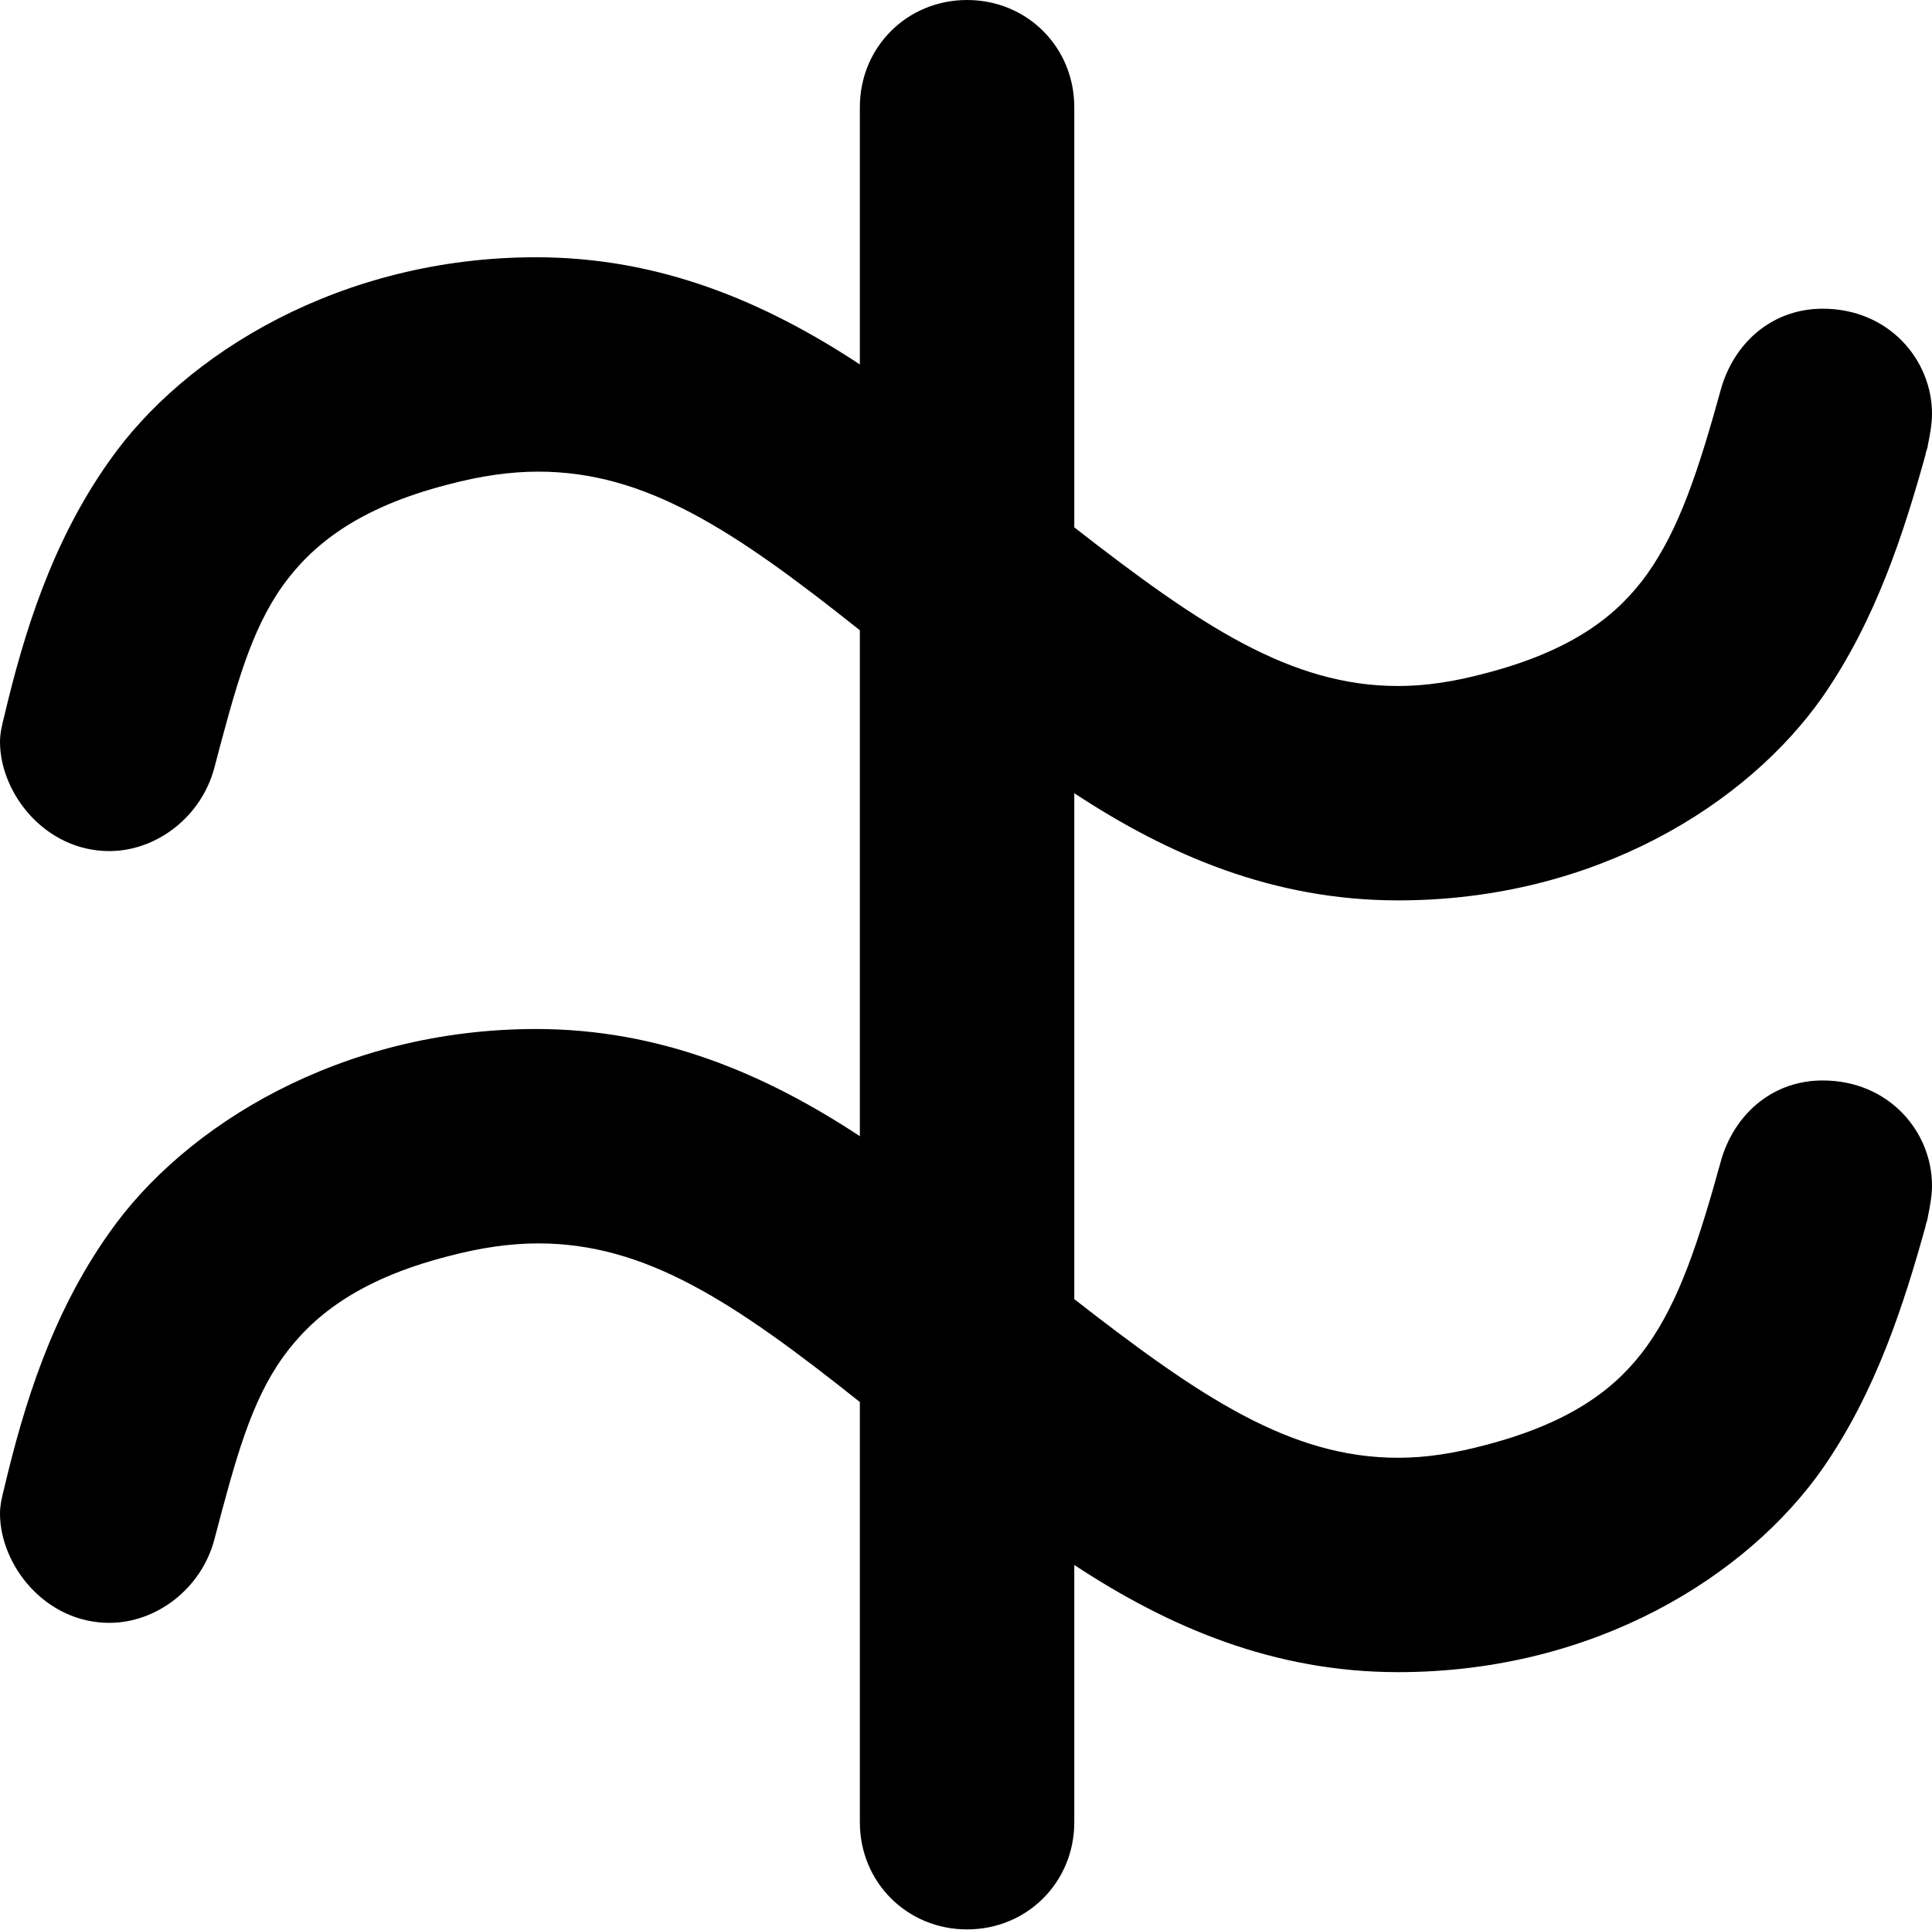
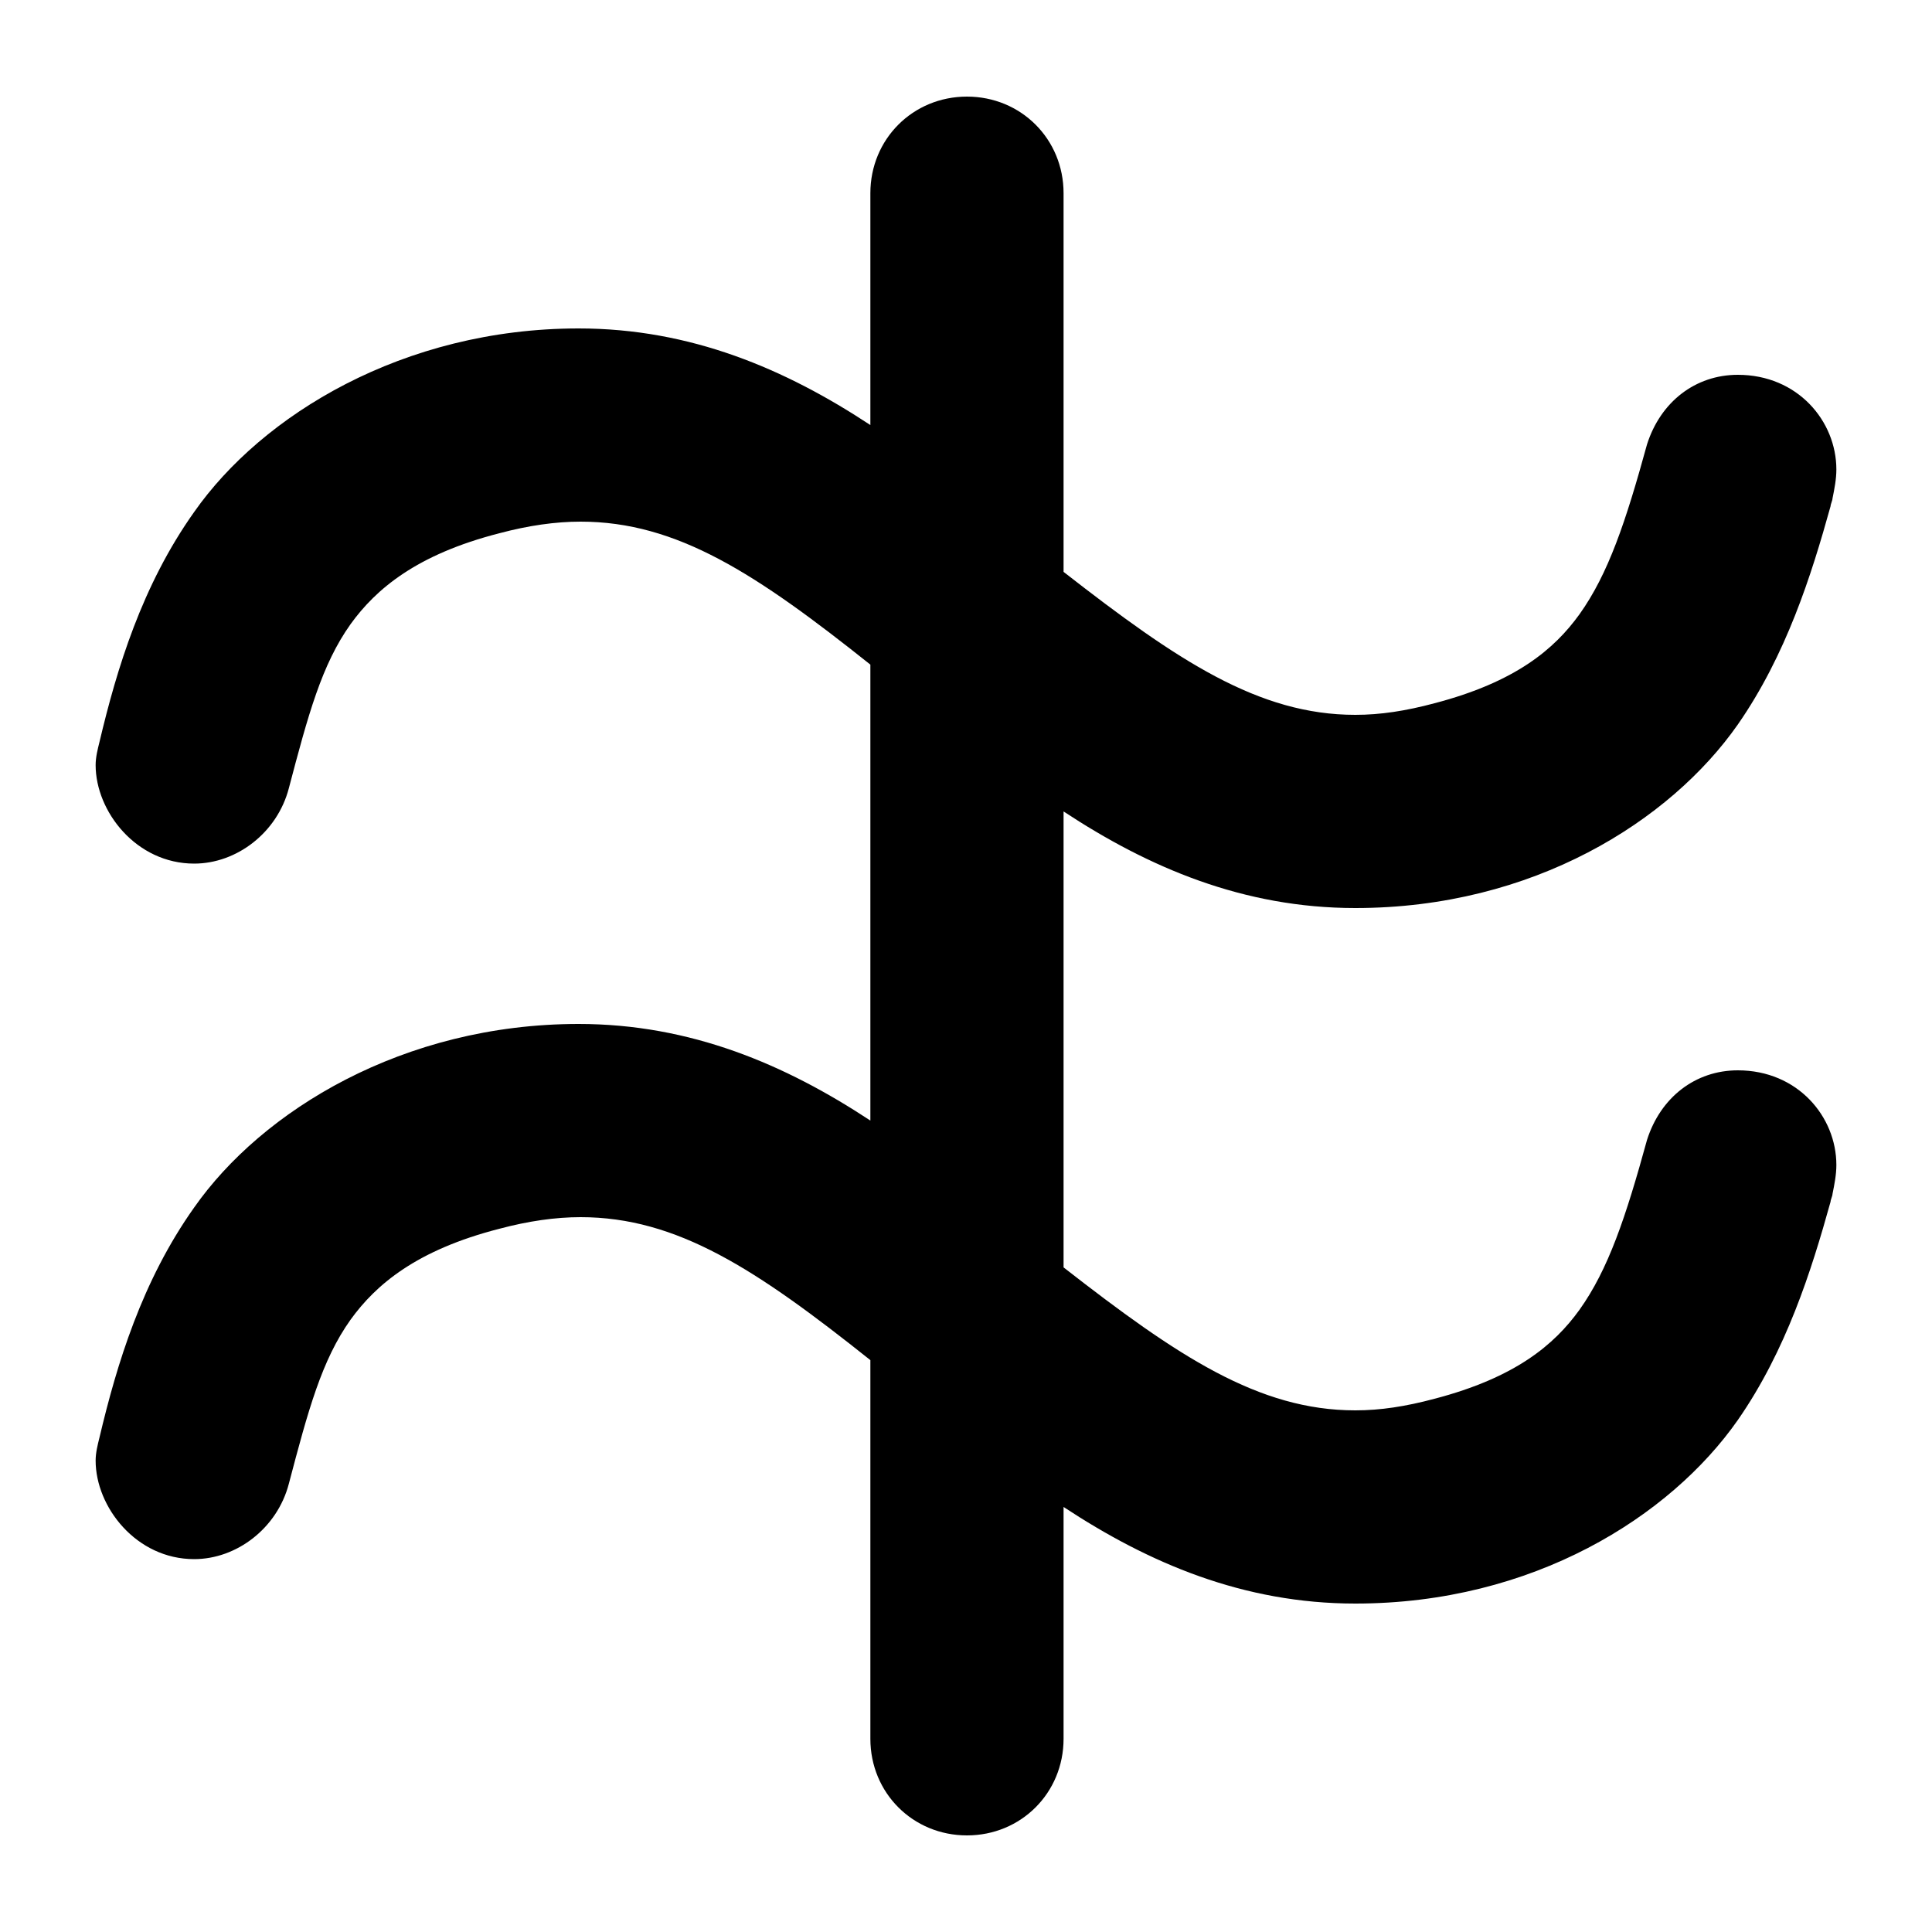
- <svg xmlns="http://www.w3.org/2000/svg" version="1.1" viewBox="0 0 901 900" id="svg1" width="901" height="900">
+ <svg xmlns="http://www.w3.org/2000/svg" version="1.1" viewBox="0 0 1000 1000" id="svg1" width="1000" height="1000">
  <defs id="defs1" />
-   <path fill="currentColor" d="M 51,397 C 21,397 0,370 0,346 c 0,-4 1,-8 2,-12 9,-38 22,-81 49,-119 35,-50 108,-95 199,-95 58,0 107,21 151,50 V 50 c 0,-28 22,-50 50,-50 28,0 50,22 50,50 v 196 c 59,46 101,74 151,74 13,0 26,-2 41,-6 42,-11 62,-28 75,-46 15,-21 24,-48 35,-88 7,-22 25,-36 47,-36 31,0 51,24 51,49 0,5 -1,10 -2,15 0,1 -1,3 -1,4 -10,36 -23,77 -48,113 -35,50 -106,95 -198,95 -58,0 -107,-21 -151,-50 v 236 c 59,46 101,74 151,74 13,0 26,-2 41,-6 42,-11 62,-28 75,-46 15,-21 24,-48 35,-88 7,-22 25,-36 47,-36 31,0 51,24 51,49 0,5 -1,10 -2,15 0,1 -1,3 -1,4 -10,36 -23,77 -48,113 -35,50 -106,95 -198,95 -58,0 -107,-21 -151,-50 v 120 c 0,28 -22,50 -50,50 -28,0 -50,-22 -50,-50 V 654 c -59,-47 -100,-74 -150,-74 -13,0 -27,2 -42,6 -43,11 -64,29 -77,47 -15,21 -22,47 -32,85 -6,23 -27,39 -49,39 -30,0 -51,-27 -51,-51 0,-4 1,-8 2,-12 9,-38 22,-81 49,-119 35,-50 108,-95 199,-95 58,0 107,21 151,50 V 294 c -59,-47 -100,-74 -150,-74 -13,0 -27,2 -42,6 -43,11 -64,29 -77,47 -15,21 -22,47 -32,85 -6,23 -27,39 -49,39 z" id="path1" />
+   <path fill="currentColor" d="m 100.5,447 c -30,0 -51,-27 -51,-51 0,-4 1,-8 2,-12 9,-38 22,-81 49,-119 35,-50 108,-95 199,-95 58,0 107,21 151,50 V 100 c 0,-28 22,-50 50,-50 28,0 50,22 50,50 v 196 c 59,46 101,74 151,74 13,0 26,-2 41,-6 42,-11 62,-28 75,-46 15,-21 24,-48 35,-88 7,-22 25,-36 47,-36 31,0 51,24 51,49 0,5 -1,10 -2,15 0,1 -1,3 -1,4 -10,36 -23,77 -48,113 -35,50 -106,95 -198,95 -58,0 -107,-21 -151,-50 v 236 c 59,46 101,74 151,74 13,0 26,-2 41,-6 42,-11 62,-28 75,-46 15,-21 24,-48 35,-88 7,-22 25,-36 47,-36 31,0 51,24 51,49 0,5 -1,10 -2,15 0,1 -1,3 -1,4 -10,36 -23,77 -48,113 -35,50 -106,95 -198,95 -58,0 -107,-21 -151,-50 v 120 c 0,28 -22,50 -50,50 -28,0 -50,-22 -50,-50 V 704 c -59,-47 -100,-74 -150,-74 -13,0 -27,2 -42,6 -43,11 -64,29 -77,47 -15,21 -22,47 -32,85 -6,23 -27,39 -49,39 -30,0 -51,-27 -51,-51 0,-4 1,-8 2,-12 9,-38 22,-81 49,-119 35,-50 108,-95 199,-95 58,0 107,21 151,50 V 344 c -59,-47 -100,-74 -150,-74 -13,0 -27,2 -42,6 -43,11 -64,29 -77,47 -15,21 -22,47 -32,85 -6,23 -27,39 -49,39 z" id="path1" />
</svg>
